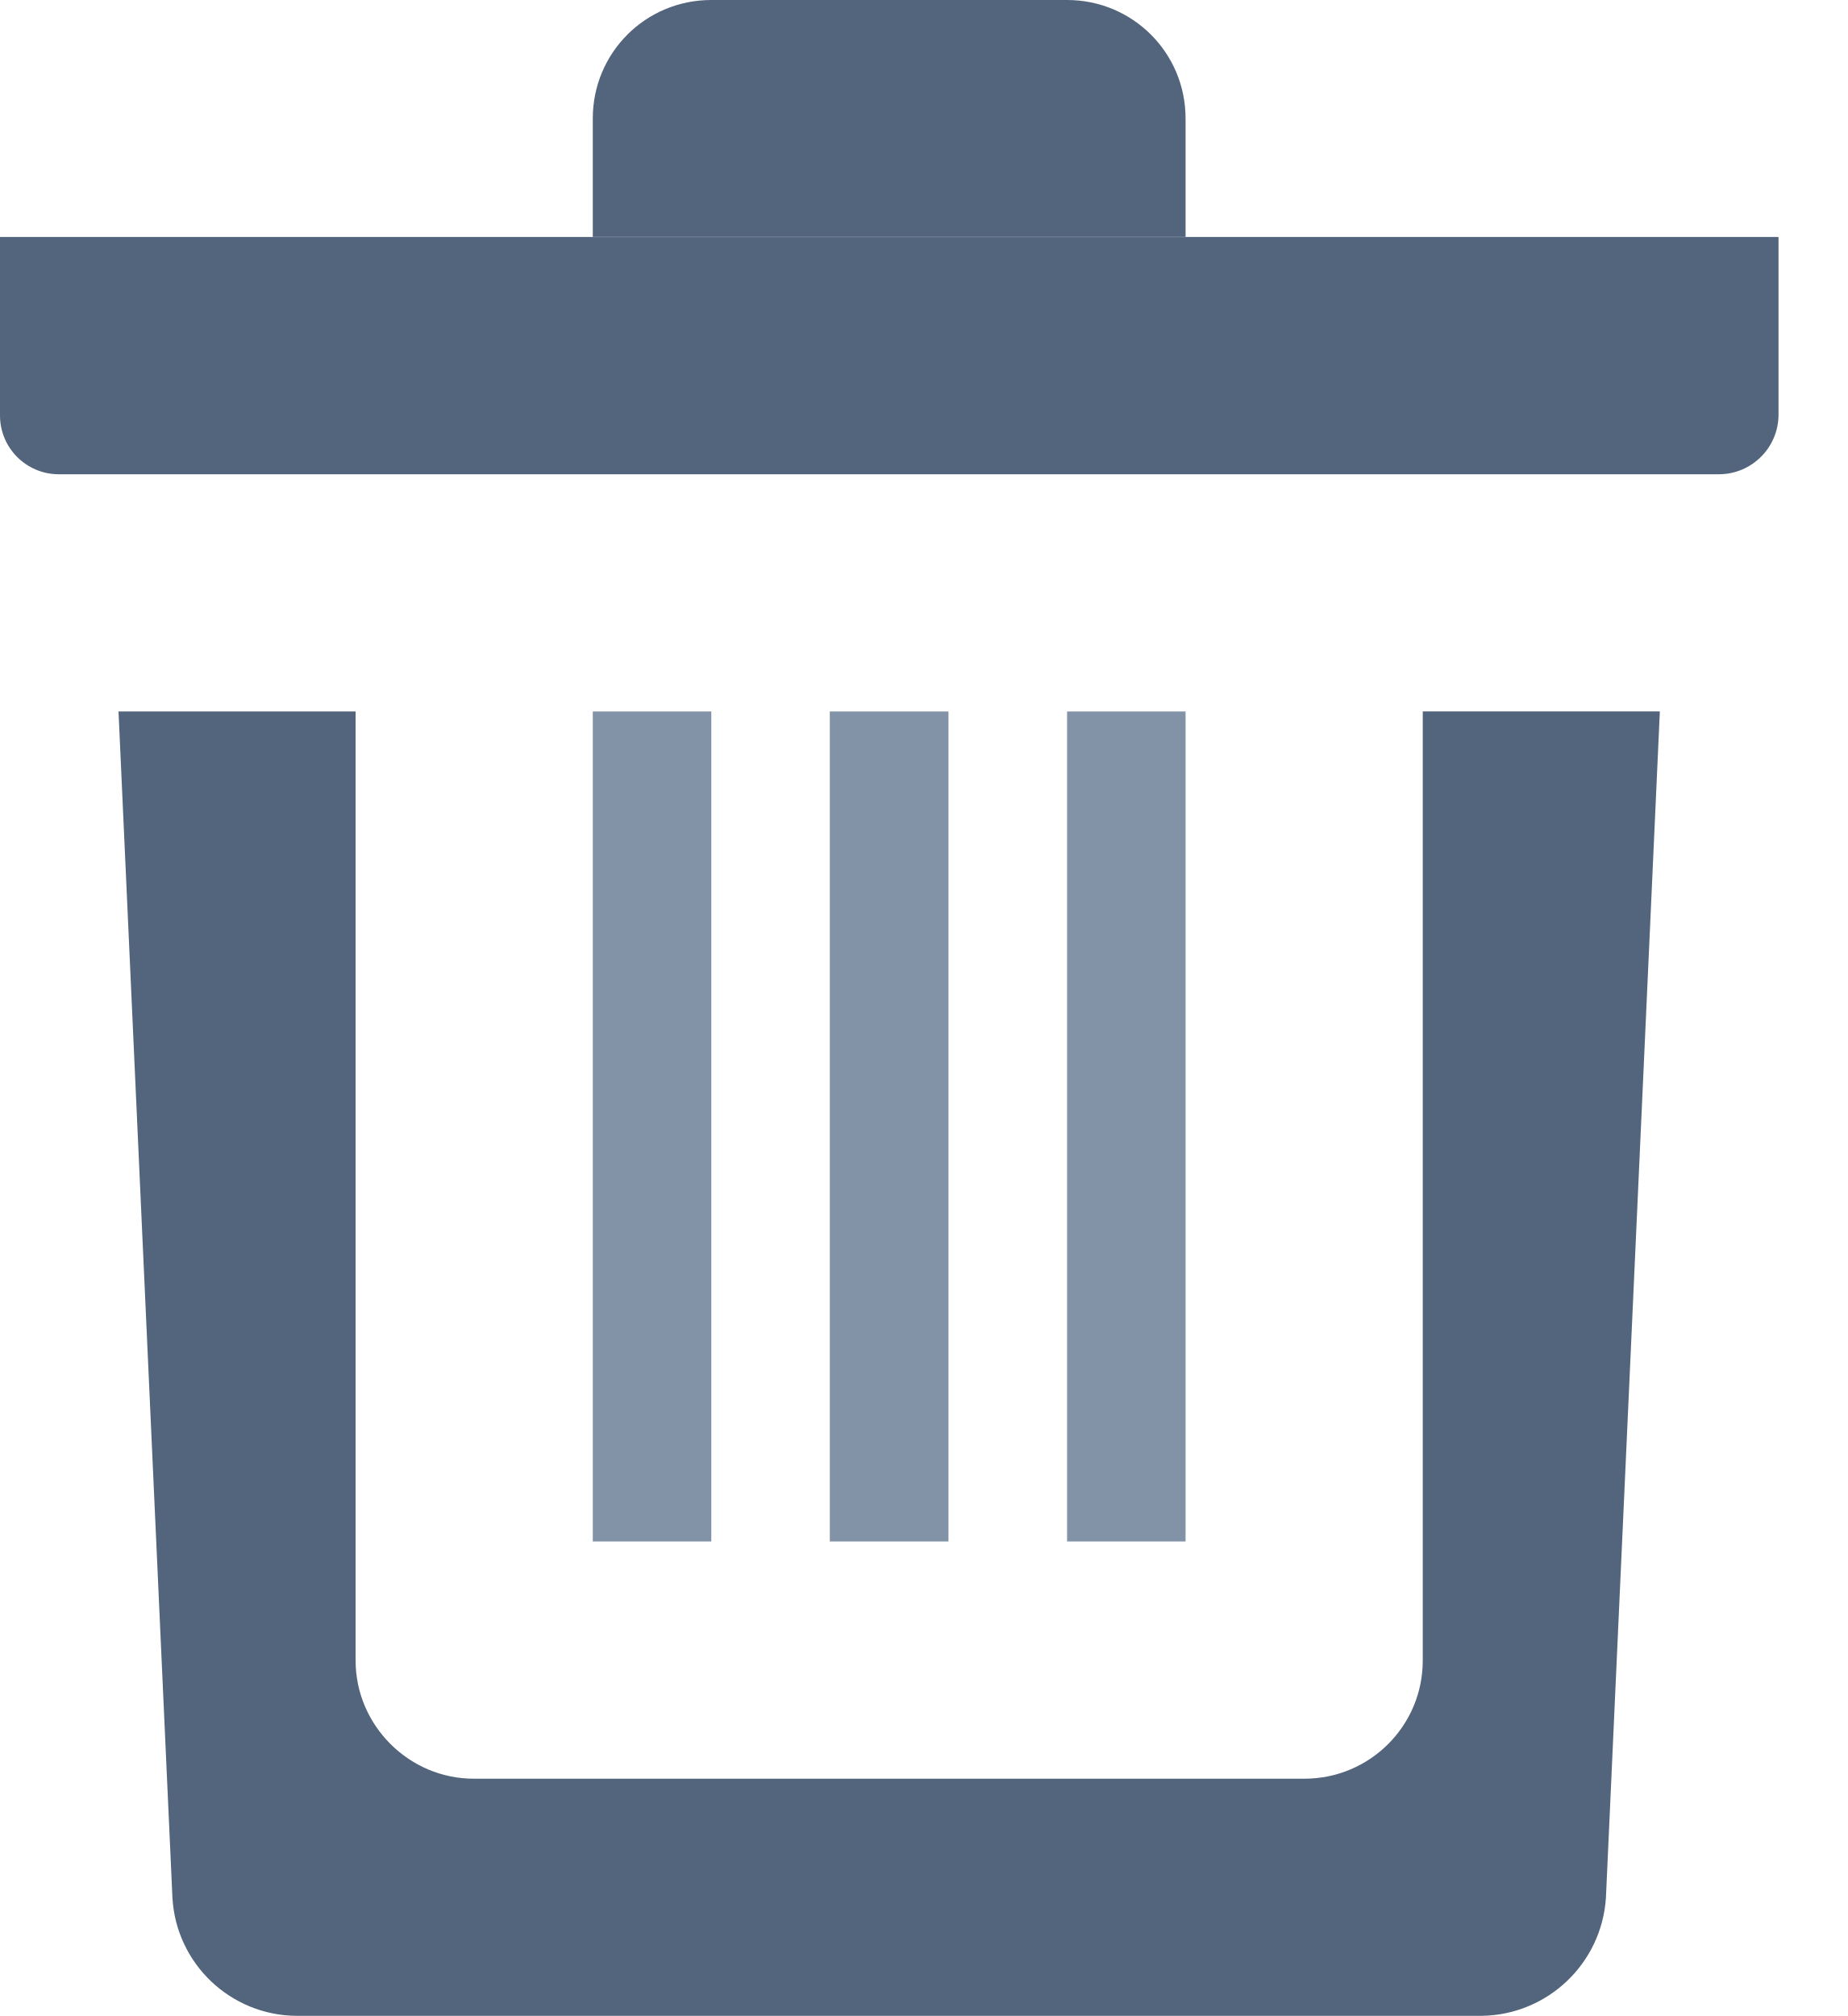
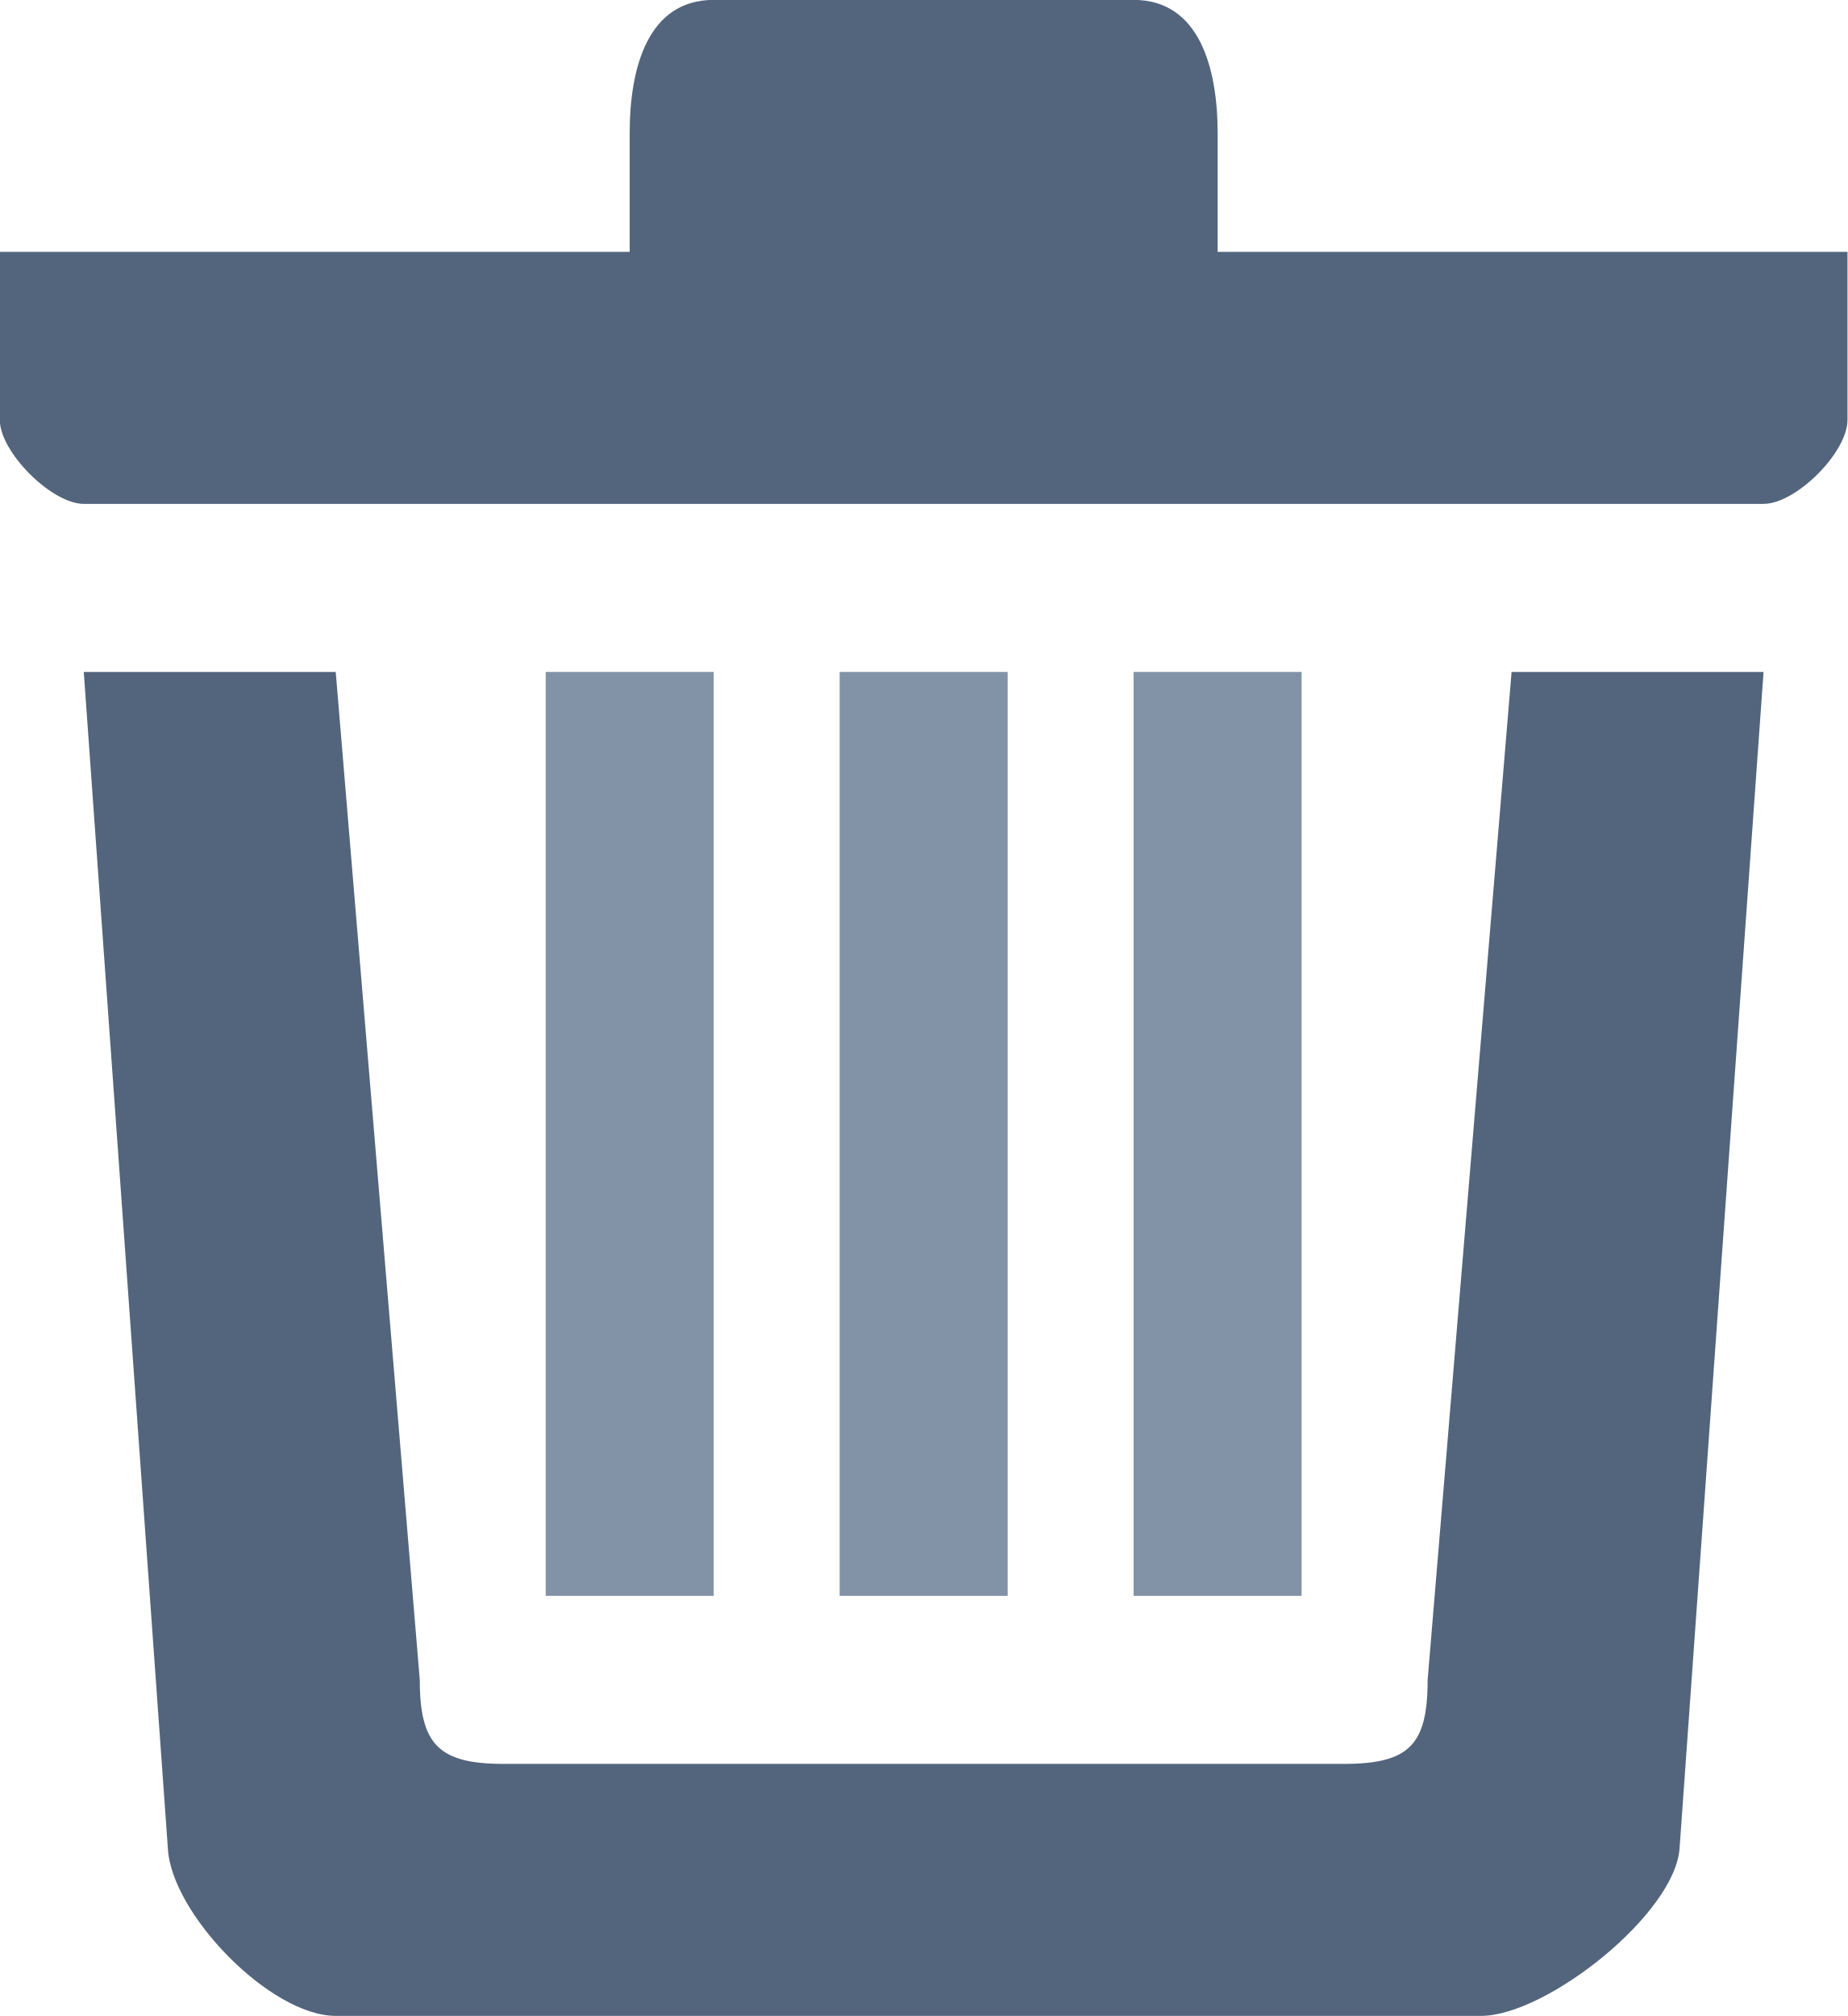
- <svg xmlns="http://www.w3.org/2000/svg" viewBox="0 0 22 24" fill-rule="evenodd" clip-rule="evenodd" stroke-linejoin="round" stroke-miterlimit="1.414">
-   <path d="M4.234 8.47H1.411l.642 14.122a1.49 1.49 0 0 0 1.478 1.406h14.112a1.503 1.503 0 0 0 1.478-1.406l.642-14.123H16.94v11.3c0 .776-.63 1.406-1.409 1.406H5.64c-.77 0-1.406-.635-1.406-1.406v-11.3zM0 2.821h21.176V4.937a.711.711 0 0 1-.706.709H.696A.7.7 0 0 1 0 4.948V2.823zM7.058 1.41C7.058.631 7.684 0 8.469 0h4.236c.779 0 1.411.626 1.411 1.411v1.412H7.058V1.41z" fill="#53657d" />
-   <path d="M7.058 8.47h1.411v9.881H7.058V8.47zm2.823 0h1.412v9.881H9.88V8.47zm2.824 0h1.411v9.881h-1.411V8.47z" fill="#8393a7" />
+ <svg xmlns="http://www.w3.org/2000/svg" width="100%" height="100%" viewBox="0 0 22 24" version="1.1" xml:space="preserve" style="fill-rule:evenodd;clip-rule:evenodd;stroke-linejoin:round;stroke-miterlimit:1.414;">
+   <g transform="matrix(1,0,0,1,-493,-488)">
+     <g id="trash" transform="matrix(1.41176,0,0,1.41176,-245.251,-26.9789)">
+       <g transform="matrix(1,0,0,1,513.928,357.777)">
+         <path d="M11.833,12.667L9.708,12.667L10.417,22.583C10.442,23.134 11.28,24 11.833,24L21.498,24C22.051,23.994 23.133,23.136 23.167,22.583L23.875,12.667L21.75,12.667L21.042,21.167C21.042,21.717 20.885,21.875 20.333,21.875C20.333,21.875 13.251,21.875 13.25,21.875C12.703,21.875 12.542,21.713 12.542,21.167C12.542,21.167 11.833,12.667 11.833,12.667ZM9,9.125L24.583,9.125C24.583,9.125 24.583,10.541 24.583,10.542C24.583,10.816 24.15,11.249 23.875,11.25C23.875,11.25 9.71,11.25 9.708,11.25C9.437,11.25 9,10.813 9,10.542C9,10.538 9,9.125 9,9.125ZM14.312,8.125C14.312,7.573 14.465,7 15.021,7L18.562,7C19.114,7 19.271,7.569 19.271,8.125L19.271,9.125L14.312,9.125L14.312,8.125Z" style="fill:rgb(83,101,125);" />
+       </g>
+       <g transform="matrix(1,0,0,1,513.928,357.777)">
+         <path d="M13.604,12.667L15.021,12.667L15.021,20.458L13.604,20.458L13.604,12.667ZM16.083,12.667L17.5,12.667L17.5,20.458L16.083,20.458L16.083,12.667ZM18.562,12.667L19.979,12.667L19.979,20.458L18.562,20.458L18.562,12.667Z" style="fill:rgb(131,147,167);" />
+       </g>
+     </g>
+   </g>
</svg>
